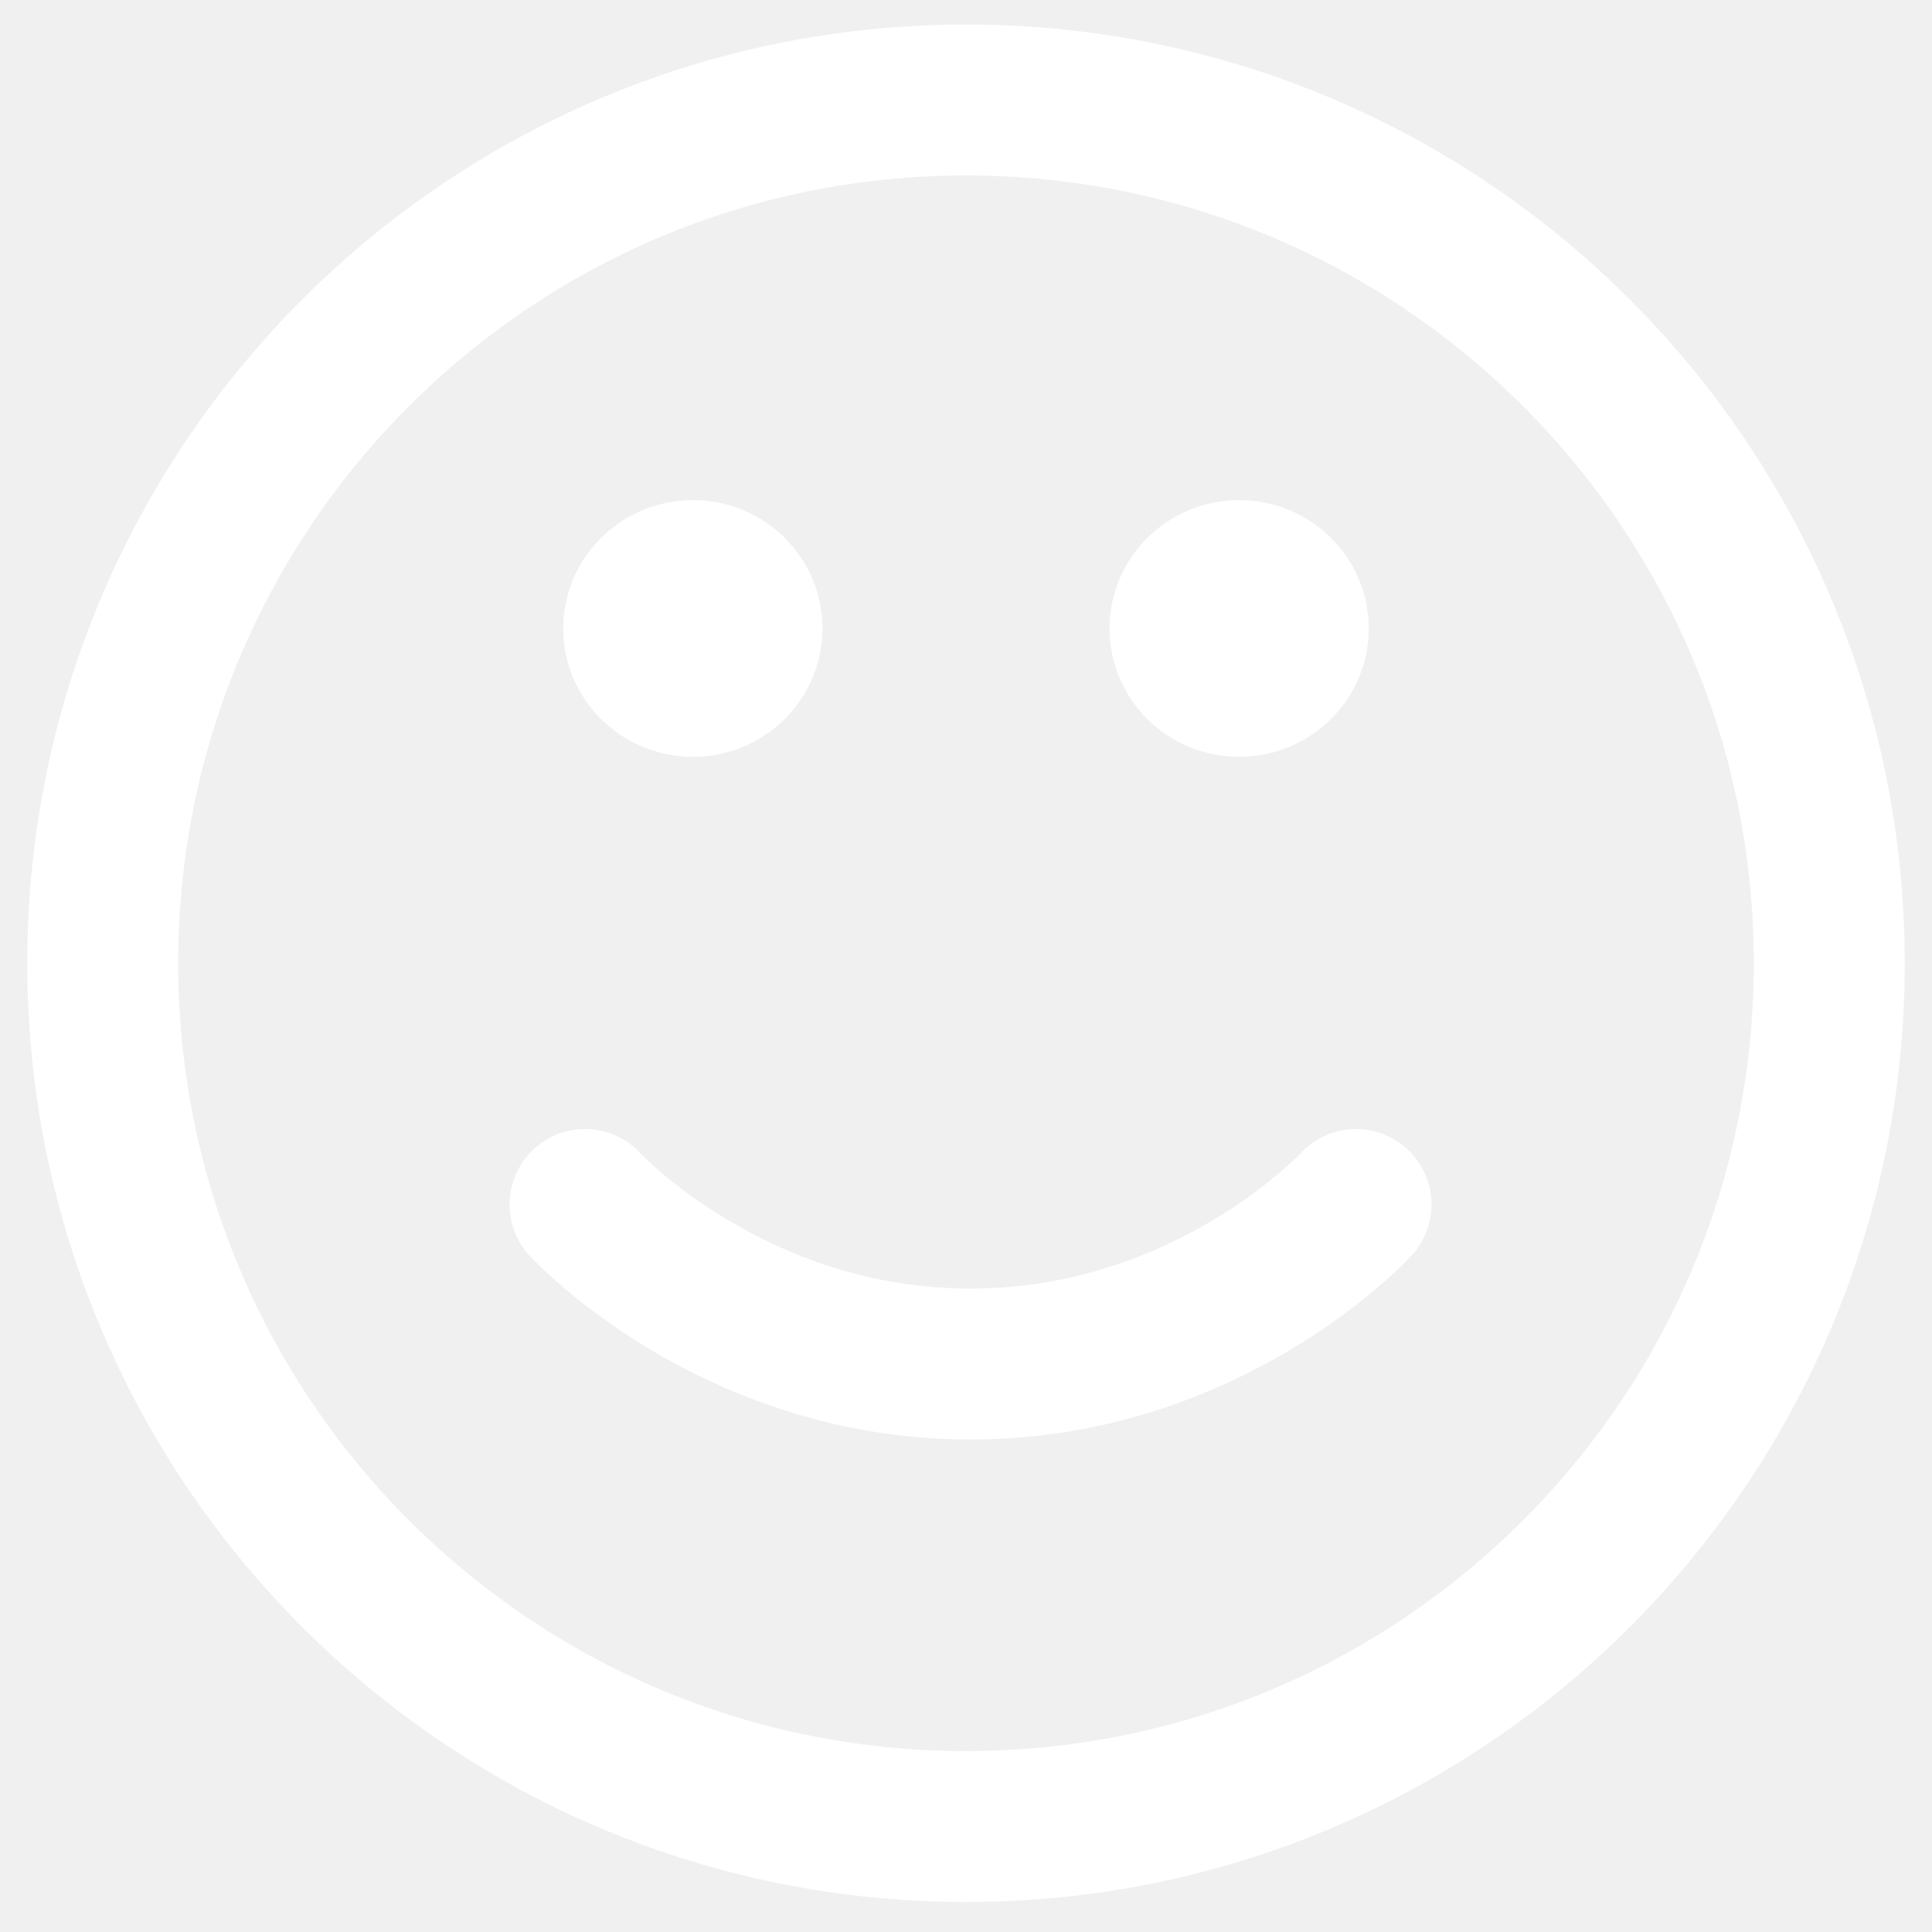
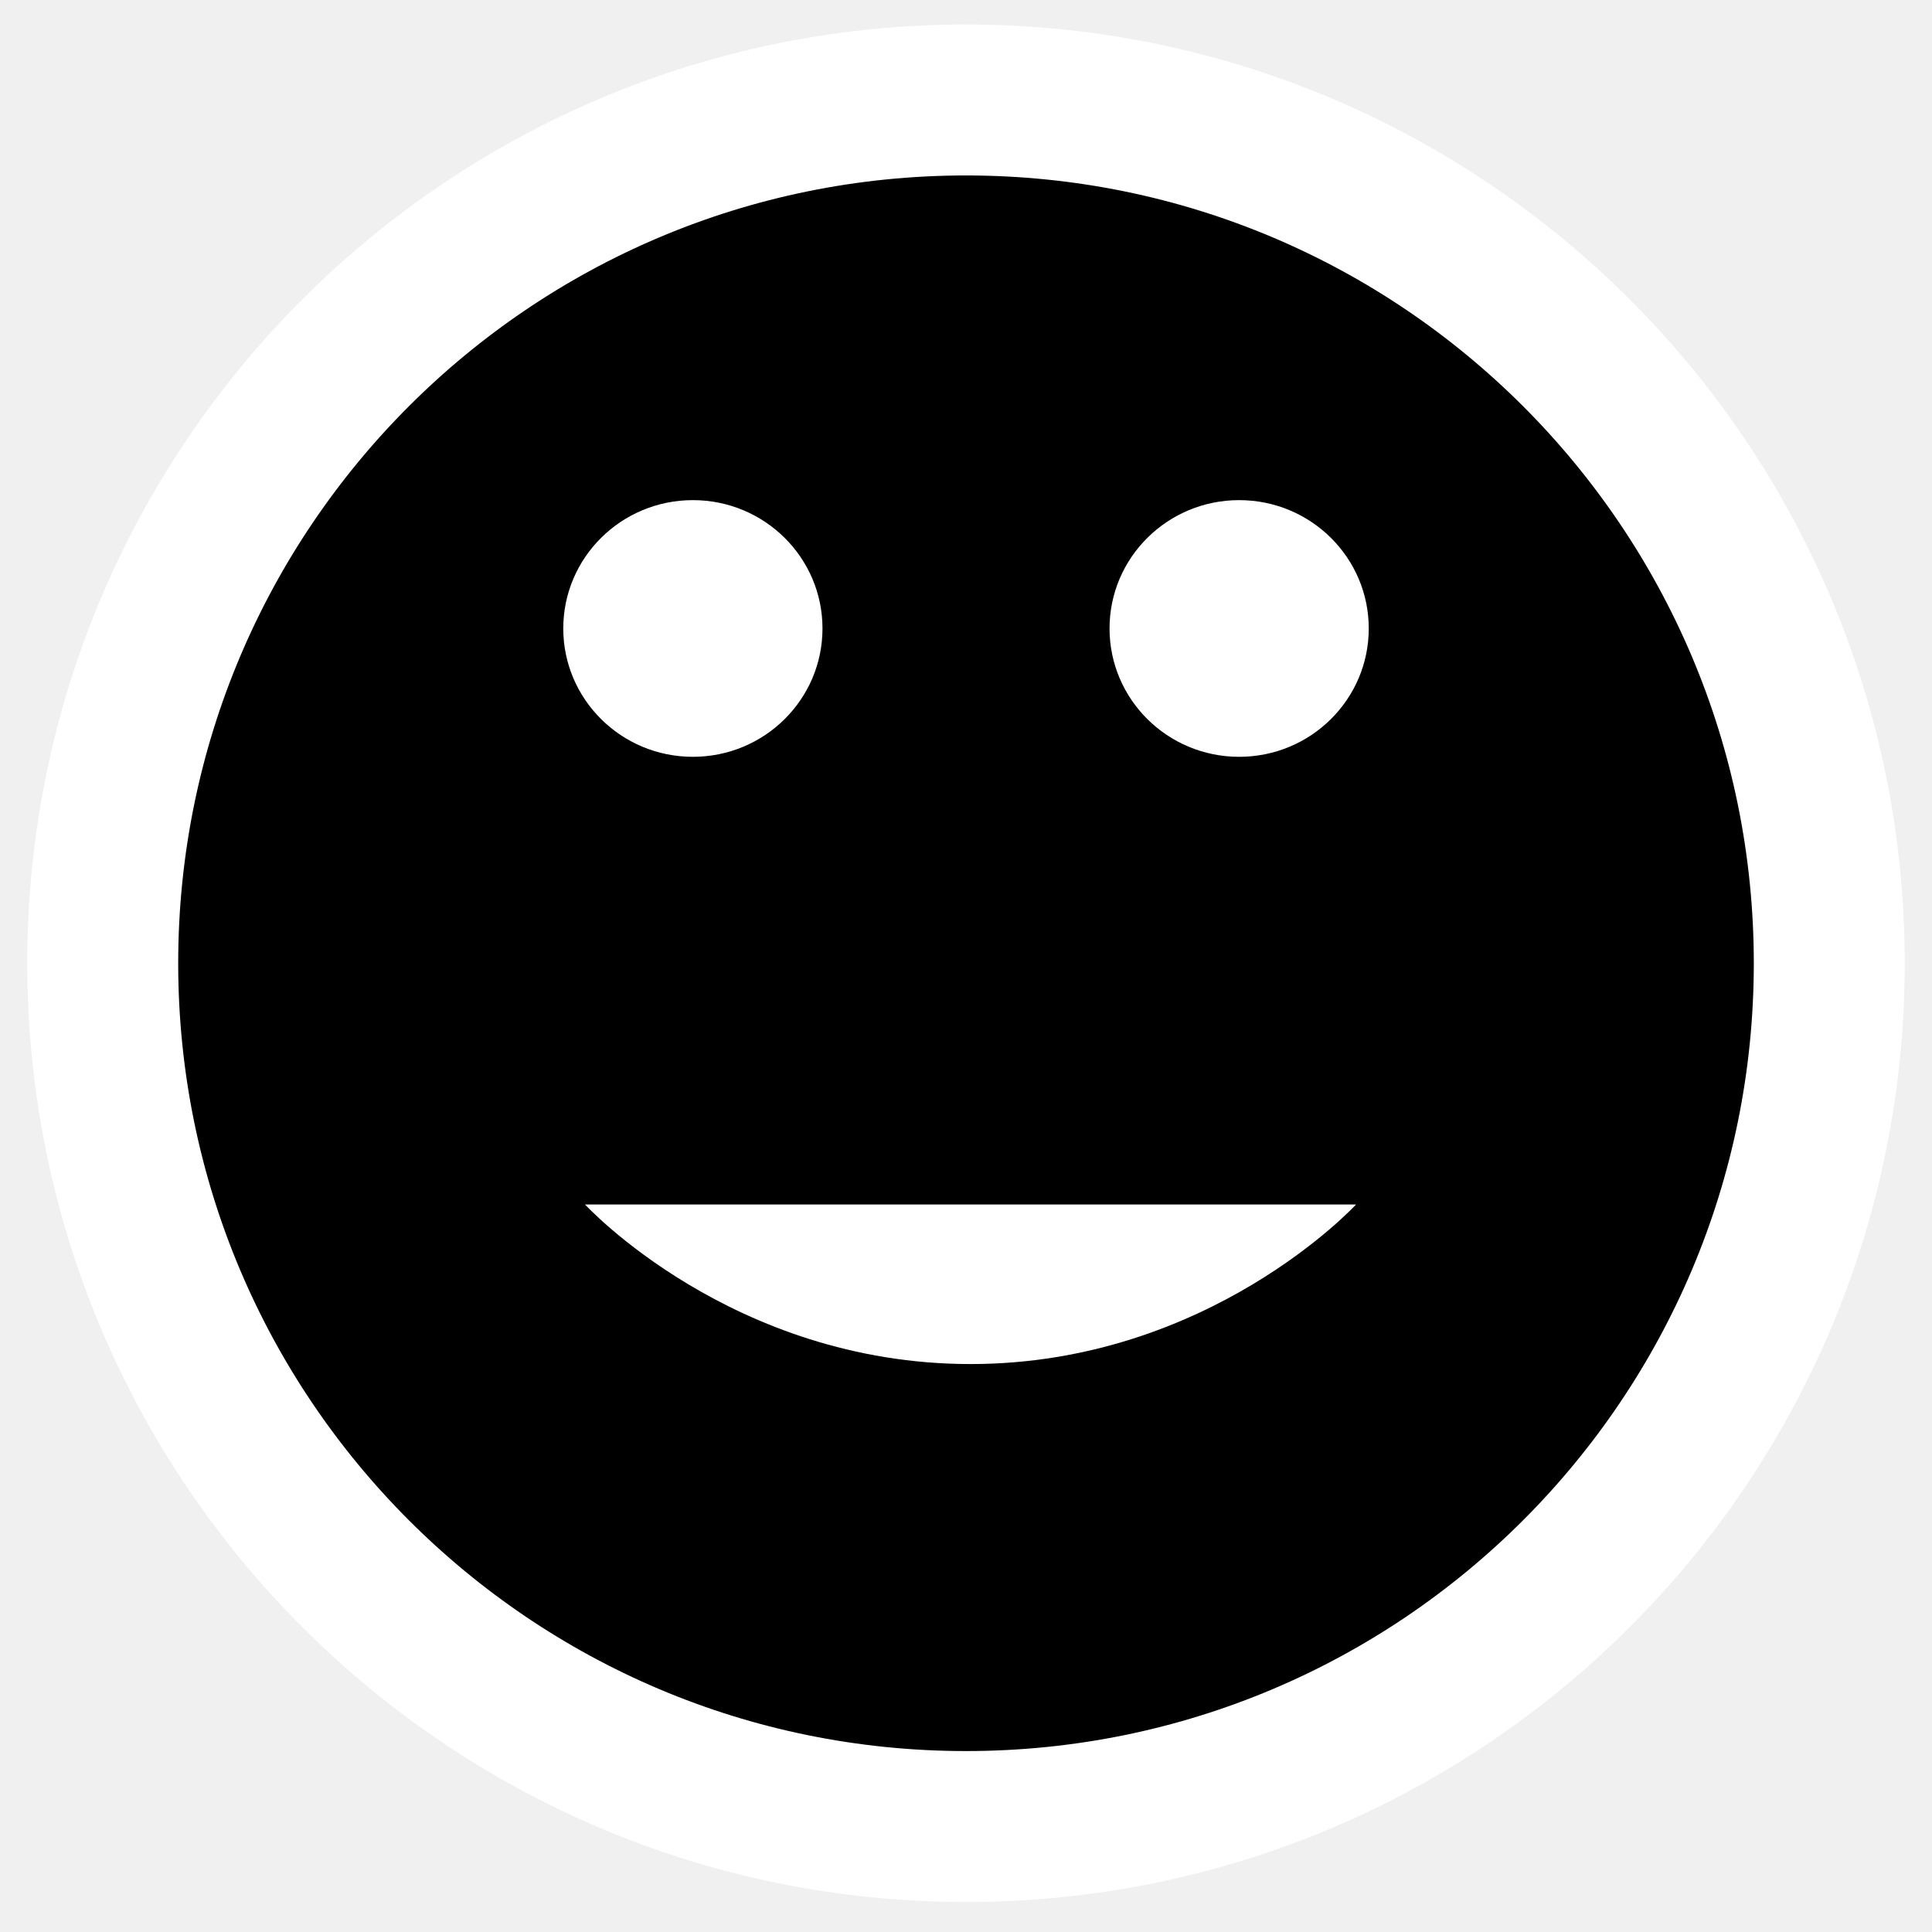
- <svg xmlns="http://www.w3.org/2000/svg" width="64" height="64" viewBox="0 0 64 64">
+ <svg xmlns="http://www.w3.org/2000/svg" viewBox="0 0 64 64">
  <g>
-     <path fill="none" stroke="#fff" stroke-width="5" stroke-linecap="round" stroke-linejoin="round" d="m 19.38,39.901 c 0,0 4.861,5.285 12.77,5.285 7.909,0 12.77,-5.285 12.77,-5.285" />
-     <path fill="none" stroke="#fff" stroke-width="5" stroke-linecap="round" stroke-linejoin="round" d="m 59.014,30.326 a 28.597,28.597 0 1 1 -57.194,0 28.597,28.597 0 1 1 57.194,0 z" transform="translate(1.583059,1.583058)" />
+     <path fill="#000" stroke="#fff" stroke-width="5" stroke-linecap="round" stroke-linejoin="round" d="m 59.014,30.326 a 28.597,28.597 0 1 1 -57.194,0 28.597,28.597 0 1 1 57.194,0 z" transform="translate(1.583059,1.583058)" />
+     <path fill="#fff" stroke="#fff" stroke-width="0" d="m 19.38,39.901 c 0,0 4.861,5.285 12.77,5.285 7.909,0 12.77,-5.285 12.77,-5.285" />
    <path fill="#fff" d="m 25.246,20.819 a 4.293,4.251 0 1 1 -8.587,0 4.293,4.251 0 1 1 8.587,0 z" transform="translate(2,0)" />
    <path fill="#fff" d="m 25.246,20.819 a 4.293,4.251 0 1 1 -8.587,0 4.293,4.251 0 1 1 8.587,0 z" transform="translate(20.09578,-5.2209472e-7)" />
  </g>
</svg>
